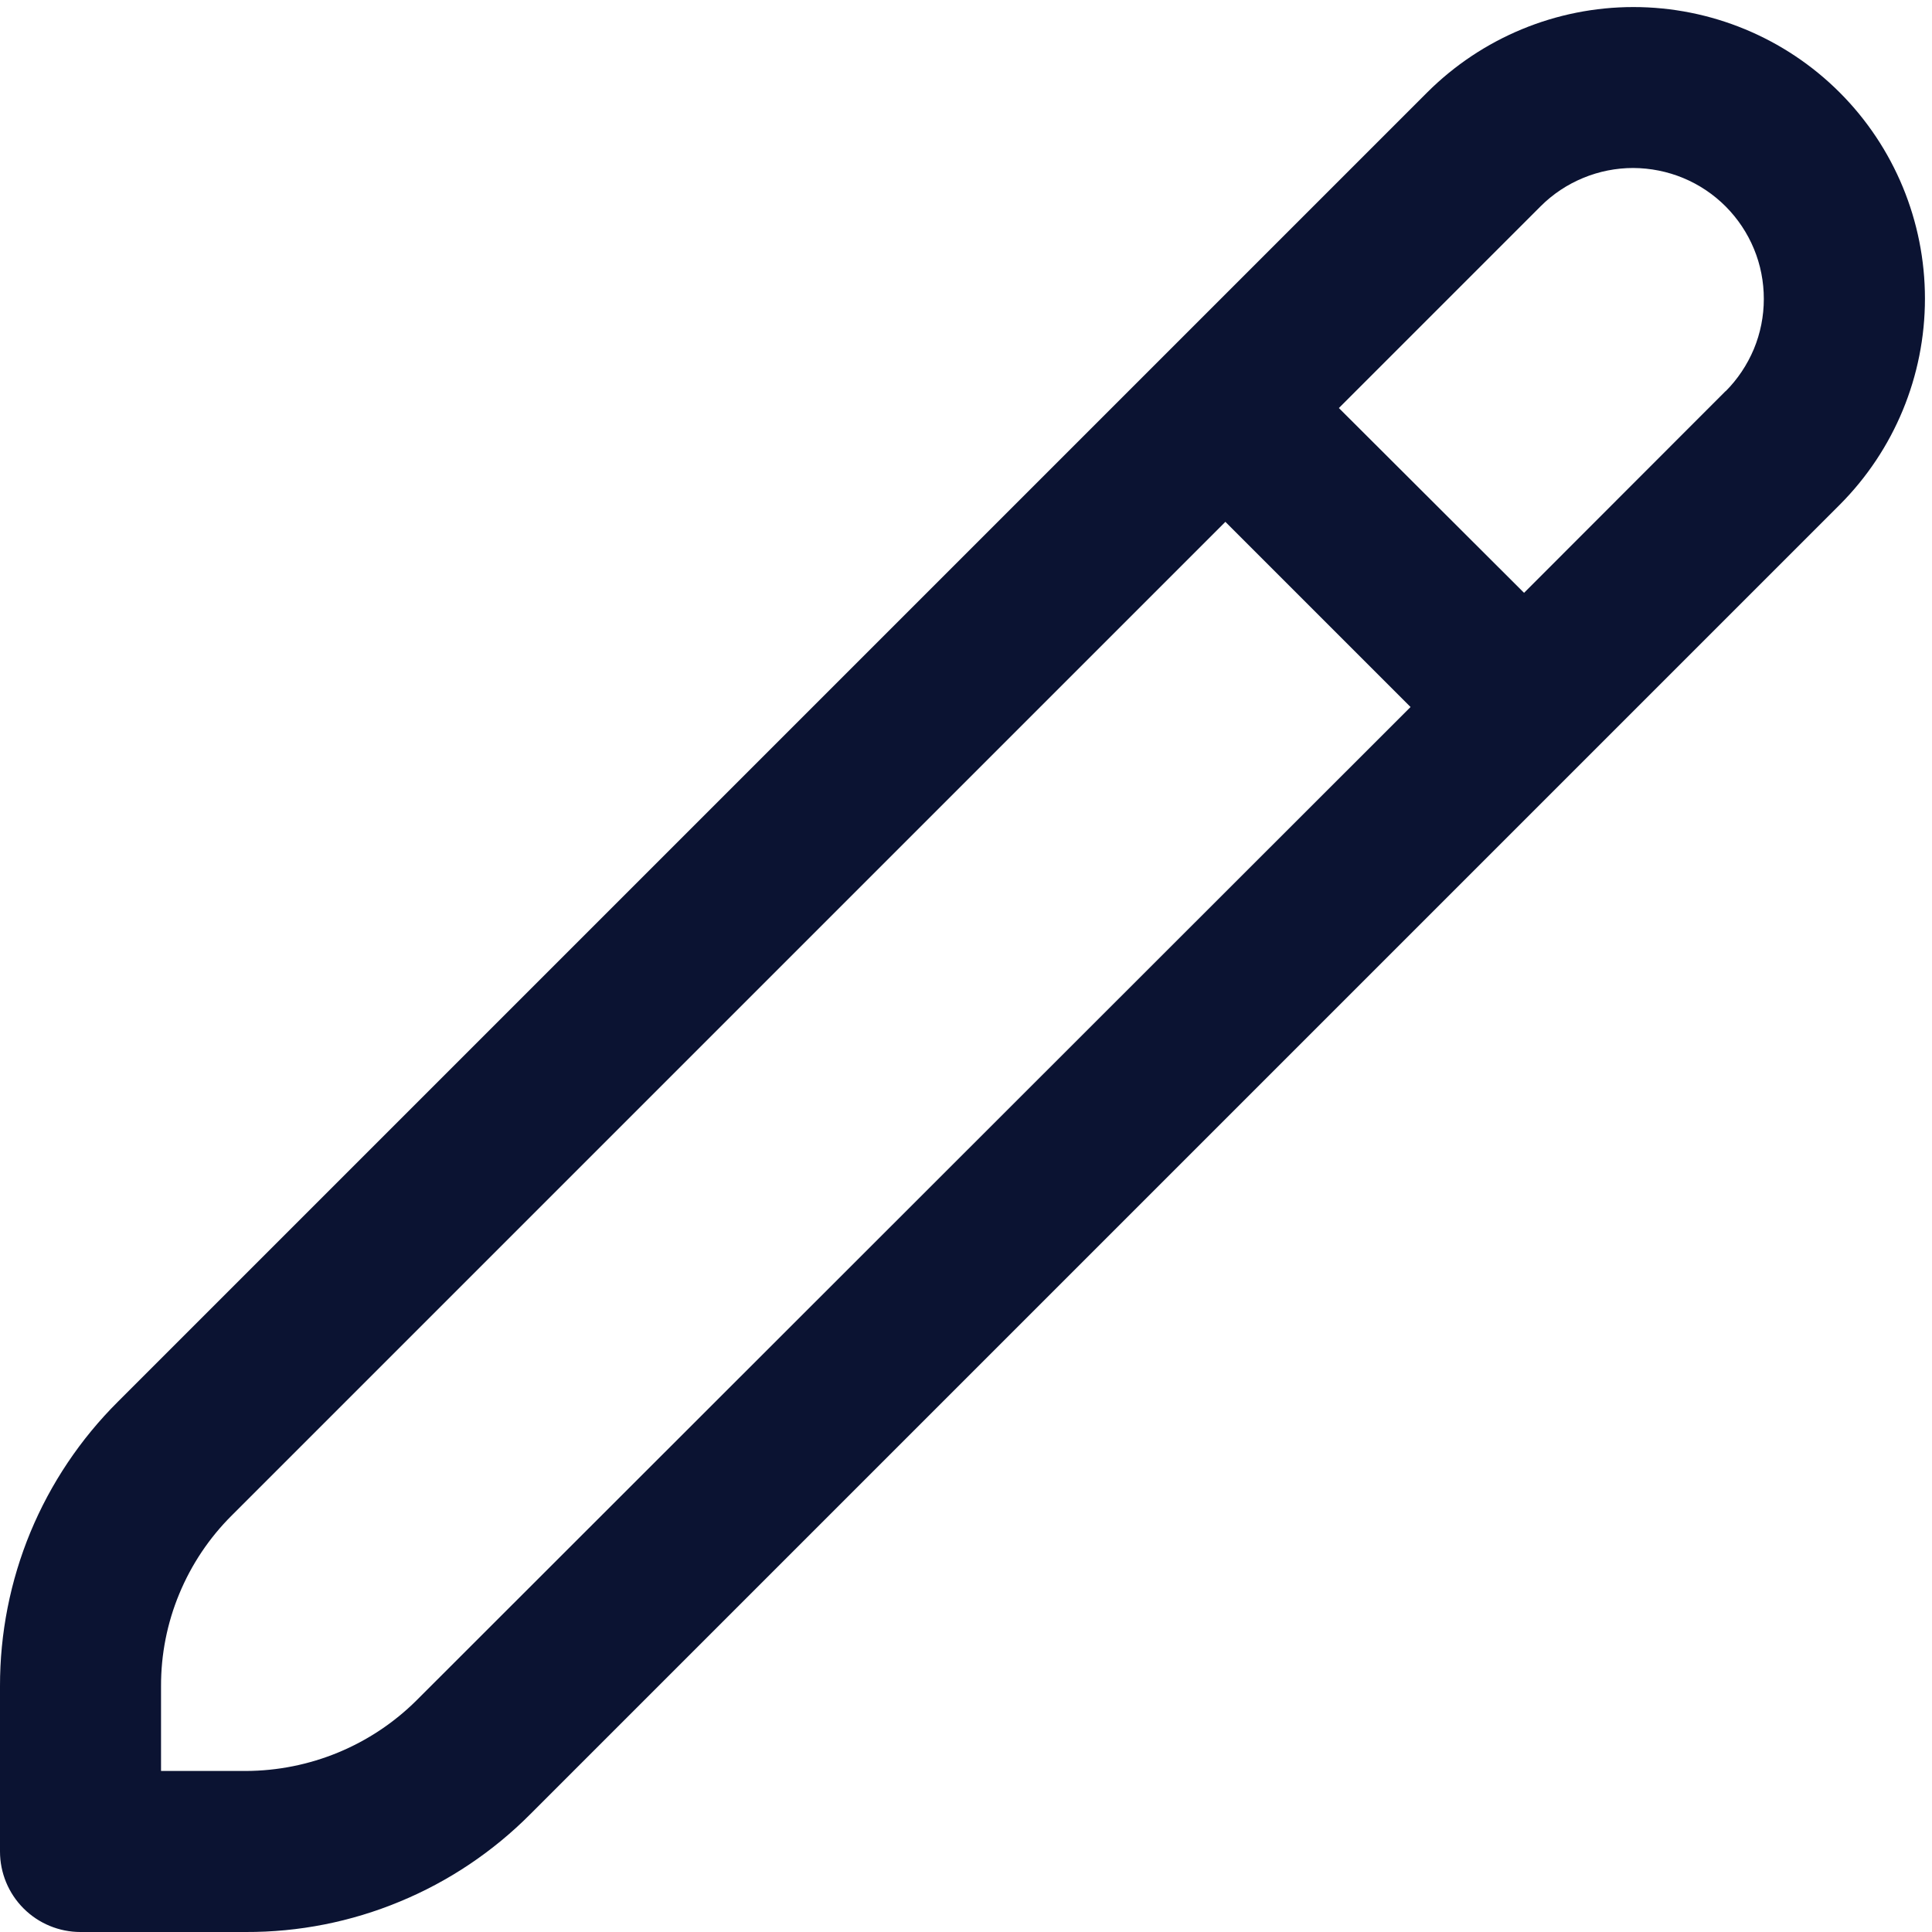
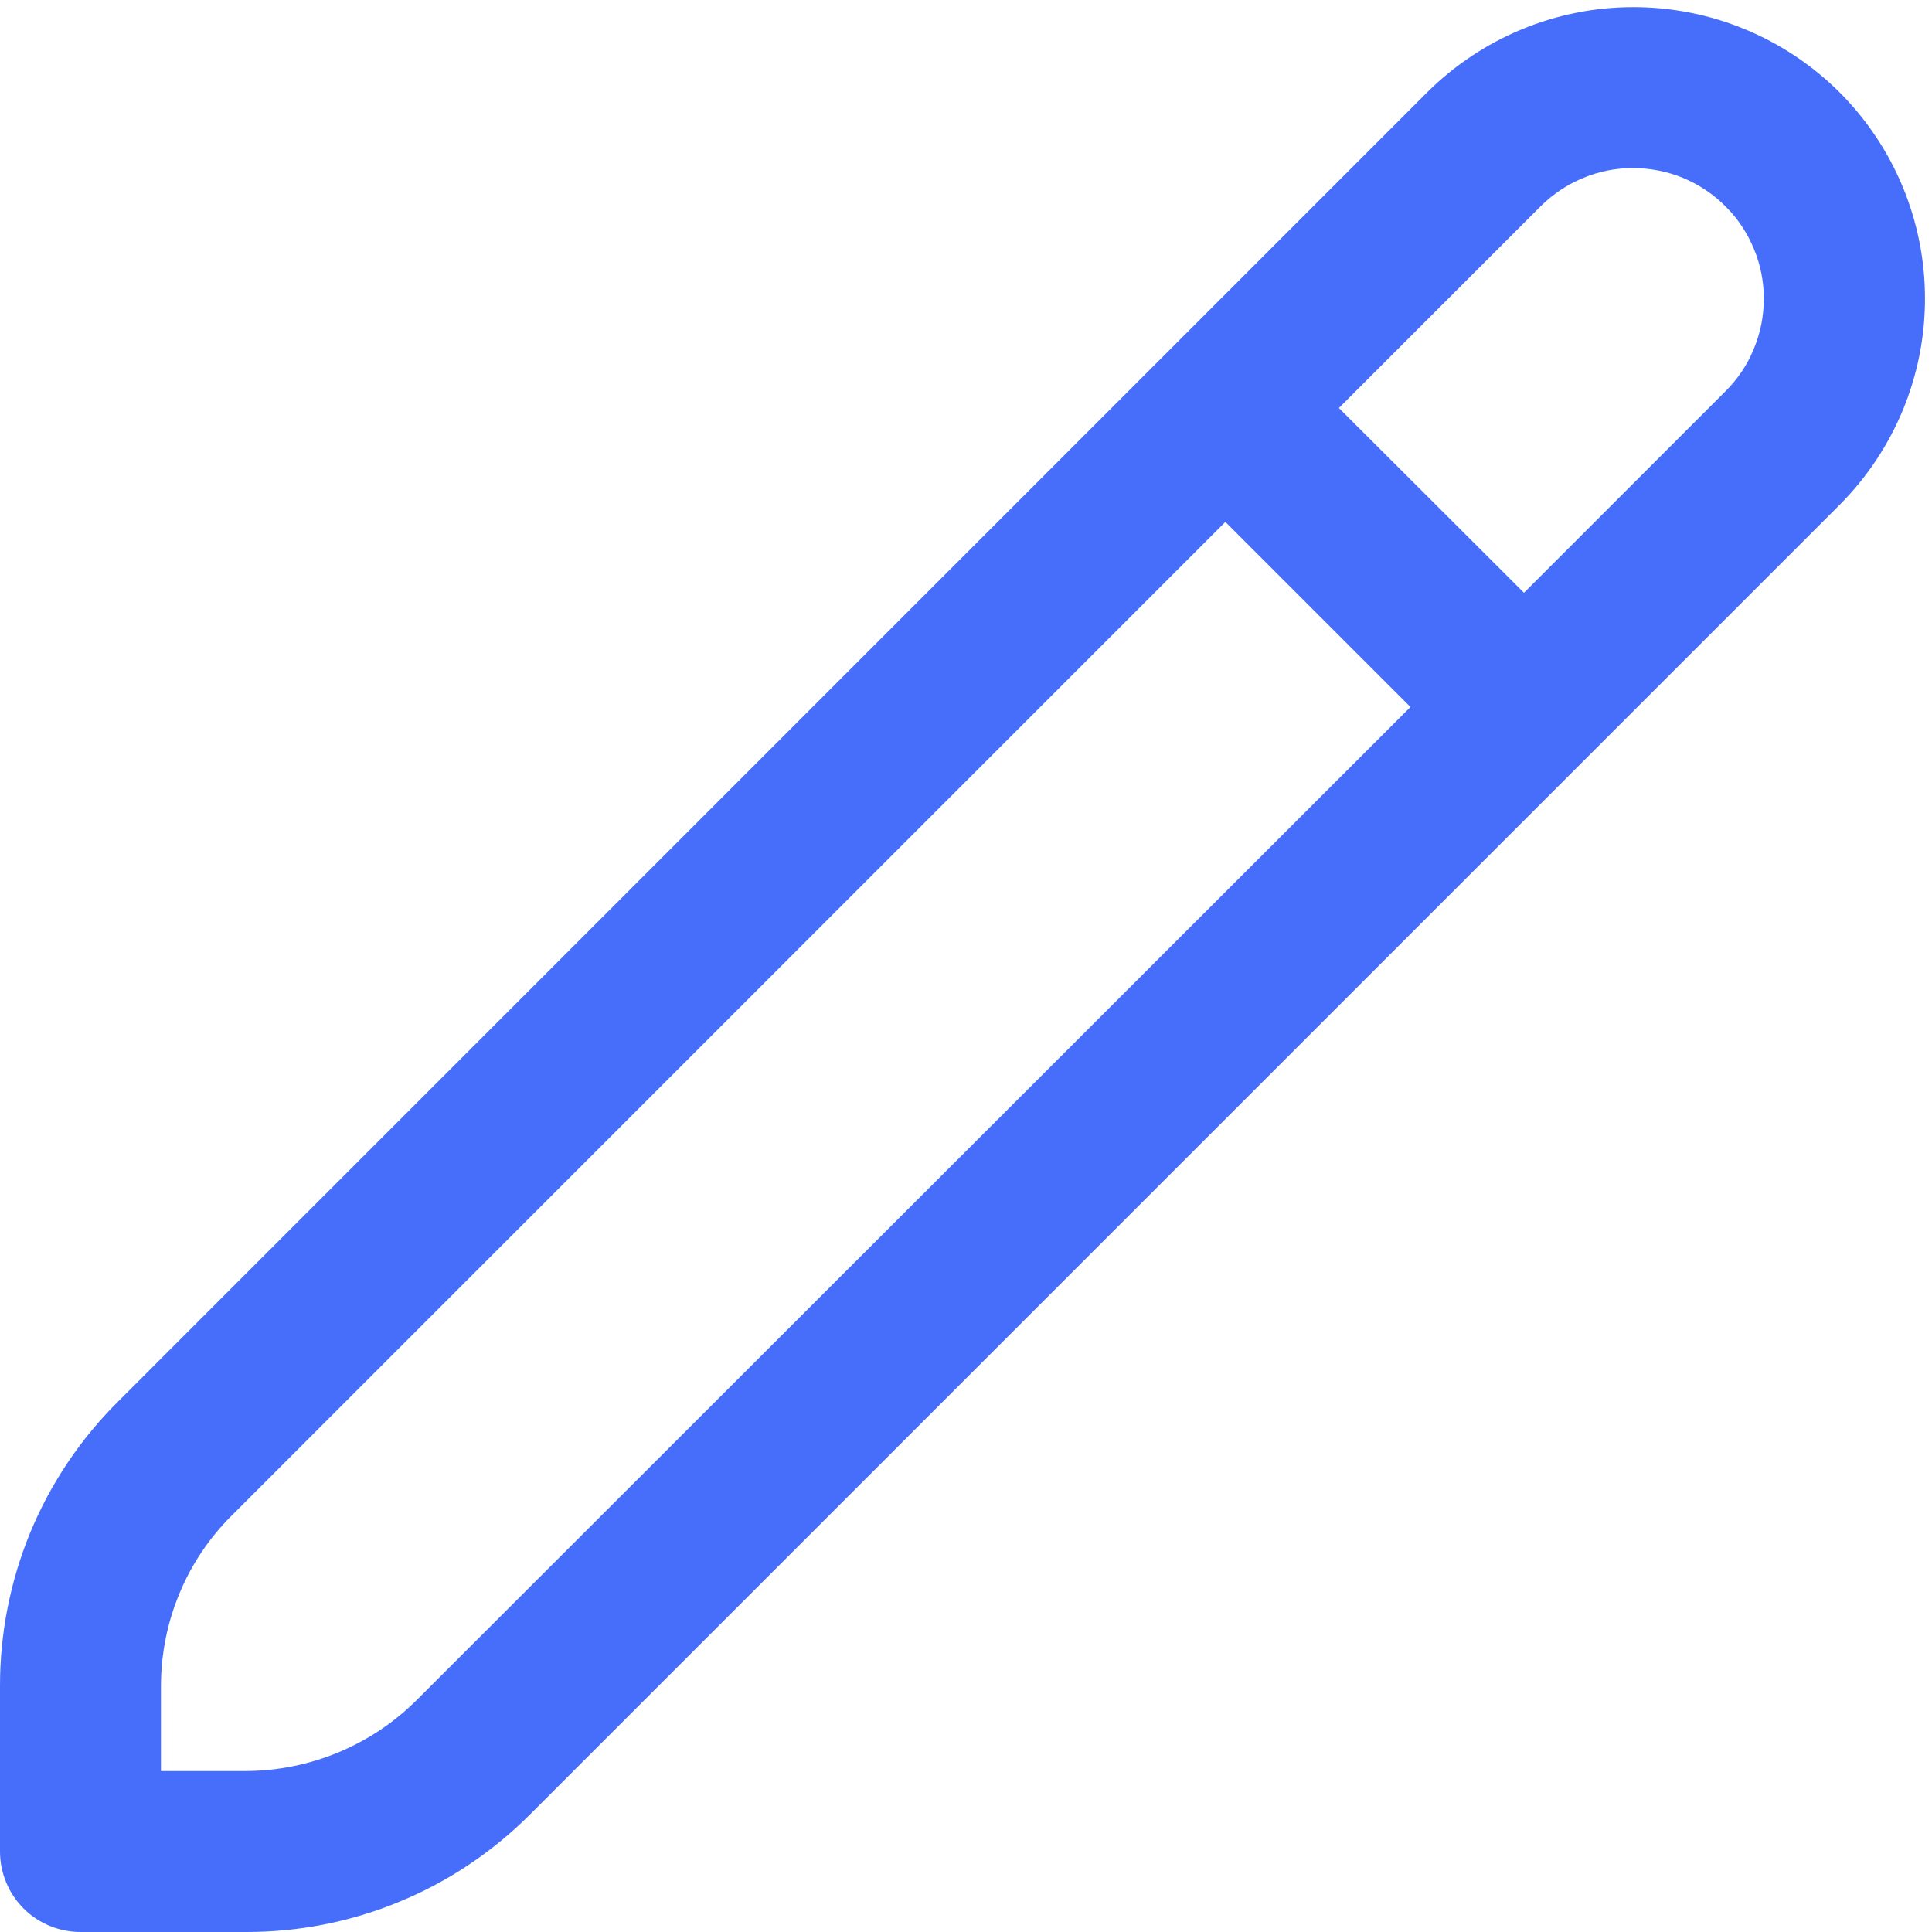
- <svg xmlns="http://www.w3.org/2000/svg" width="20" height="20" viewBox="0 0 20 20" fill="none">
-   <path d="M19.044 0.957C18.478 0.391 17.71 0.073 16.909 0.073C16.109 0.073 15.341 0.391 14.774 0.957L1.221 14.51C0.833 14.896 0.525 15.355 0.315 15.861C0.106 16.366 -0.001 16.908 1.24844e-05 17.456V19.167C1.24844e-05 19.388 0.088 19.6 0.244 19.756C0.4 19.912 0.612 20 0.833 20H2.544C3.091 20.002 3.634 19.895 4.139 19.685C4.645 19.476 5.104 19.168 5.49 18.78L19.044 5.226C19.61 4.659 19.927 3.892 19.927 3.091C19.927 2.291 19.61 1.523 19.044 0.957ZM4.312 17.602C3.842 18.069 3.207 18.331 2.544 18.333H1.667V17.456C1.666 17.127 1.73 16.802 1.856 16.499C1.982 16.195 2.166 15.92 2.399 15.688L12.685 5.402L14.602 7.319L4.312 17.602ZM17.865 4.047L15.777 6.137L13.86 4.224L15.949 2.135C16.075 2.009 16.224 1.91 16.389 1.842C16.553 1.774 16.729 1.739 16.907 1.739C17.085 1.74 17.261 1.775 17.425 1.843C17.589 1.911 17.738 2.011 17.864 2.137C17.989 2.263 18.089 2.412 18.157 2.577C18.225 2.741 18.259 2.917 18.259 3.095C18.259 3.273 18.224 3.449 18.156 3.613C18.087 3.777 17.988 3.926 17.862 4.052L17.865 4.047Z" fill="#0B1332" />
+ <svg xmlns="http://www.w3.org/2000/svg" width="16" height="16" viewBox="0 0 16 16" fill="none">
+   <path d="M15.235 0.765C14.782 0.313 14.168 0.059 13.527 0.059C12.887 0.059 12.273 0.313 11.819 0.765L0.977 11.608C0.666 11.917 0.42 12.284 0.252 12.688C0.085 13.093 -0.001 13.527 9.98748e-06 13.965V15.333C9.98748e-06 15.51 0.07 15.68 0.195 15.805C0.32 15.93 0.49 16 0.667 16H2.035C2.473 16.001 2.907 15.916 3.311 15.748C3.716 15.581 4.083 15.334 4.392 15.024L15.235 4.181C15.688 3.727 15.942 3.113 15.942 2.473C15.942 1.833 15.688 1.219 15.235 0.765ZM3.449 14.081C3.073 14.455 2.565 14.665 2.035 14.667H1.333V13.965C1.333 13.702 1.384 13.442 1.485 13.199C1.585 12.956 1.733 12.736 1.919 12.551L10.148 4.322L11.681 5.855L3.449 14.081ZM14.292 3.238L12.621 4.909L11.088 3.379L12.759 1.708C12.86 1.608 12.979 1.528 13.111 1.474C13.242 1.419 13.383 1.391 13.525 1.392C13.668 1.392 13.809 1.42 13.94 1.474C14.071 1.529 14.191 1.609 14.291 1.71C14.392 1.81 14.471 1.93 14.525 2.061C14.58 2.193 14.608 2.334 14.607 2.476C14.607 2.618 14.579 2.759 14.524 2.89C14.47 3.022 14.39 3.141 14.289 3.241L14.292 3.238Z" fill="#466EFA" />
</svg>
